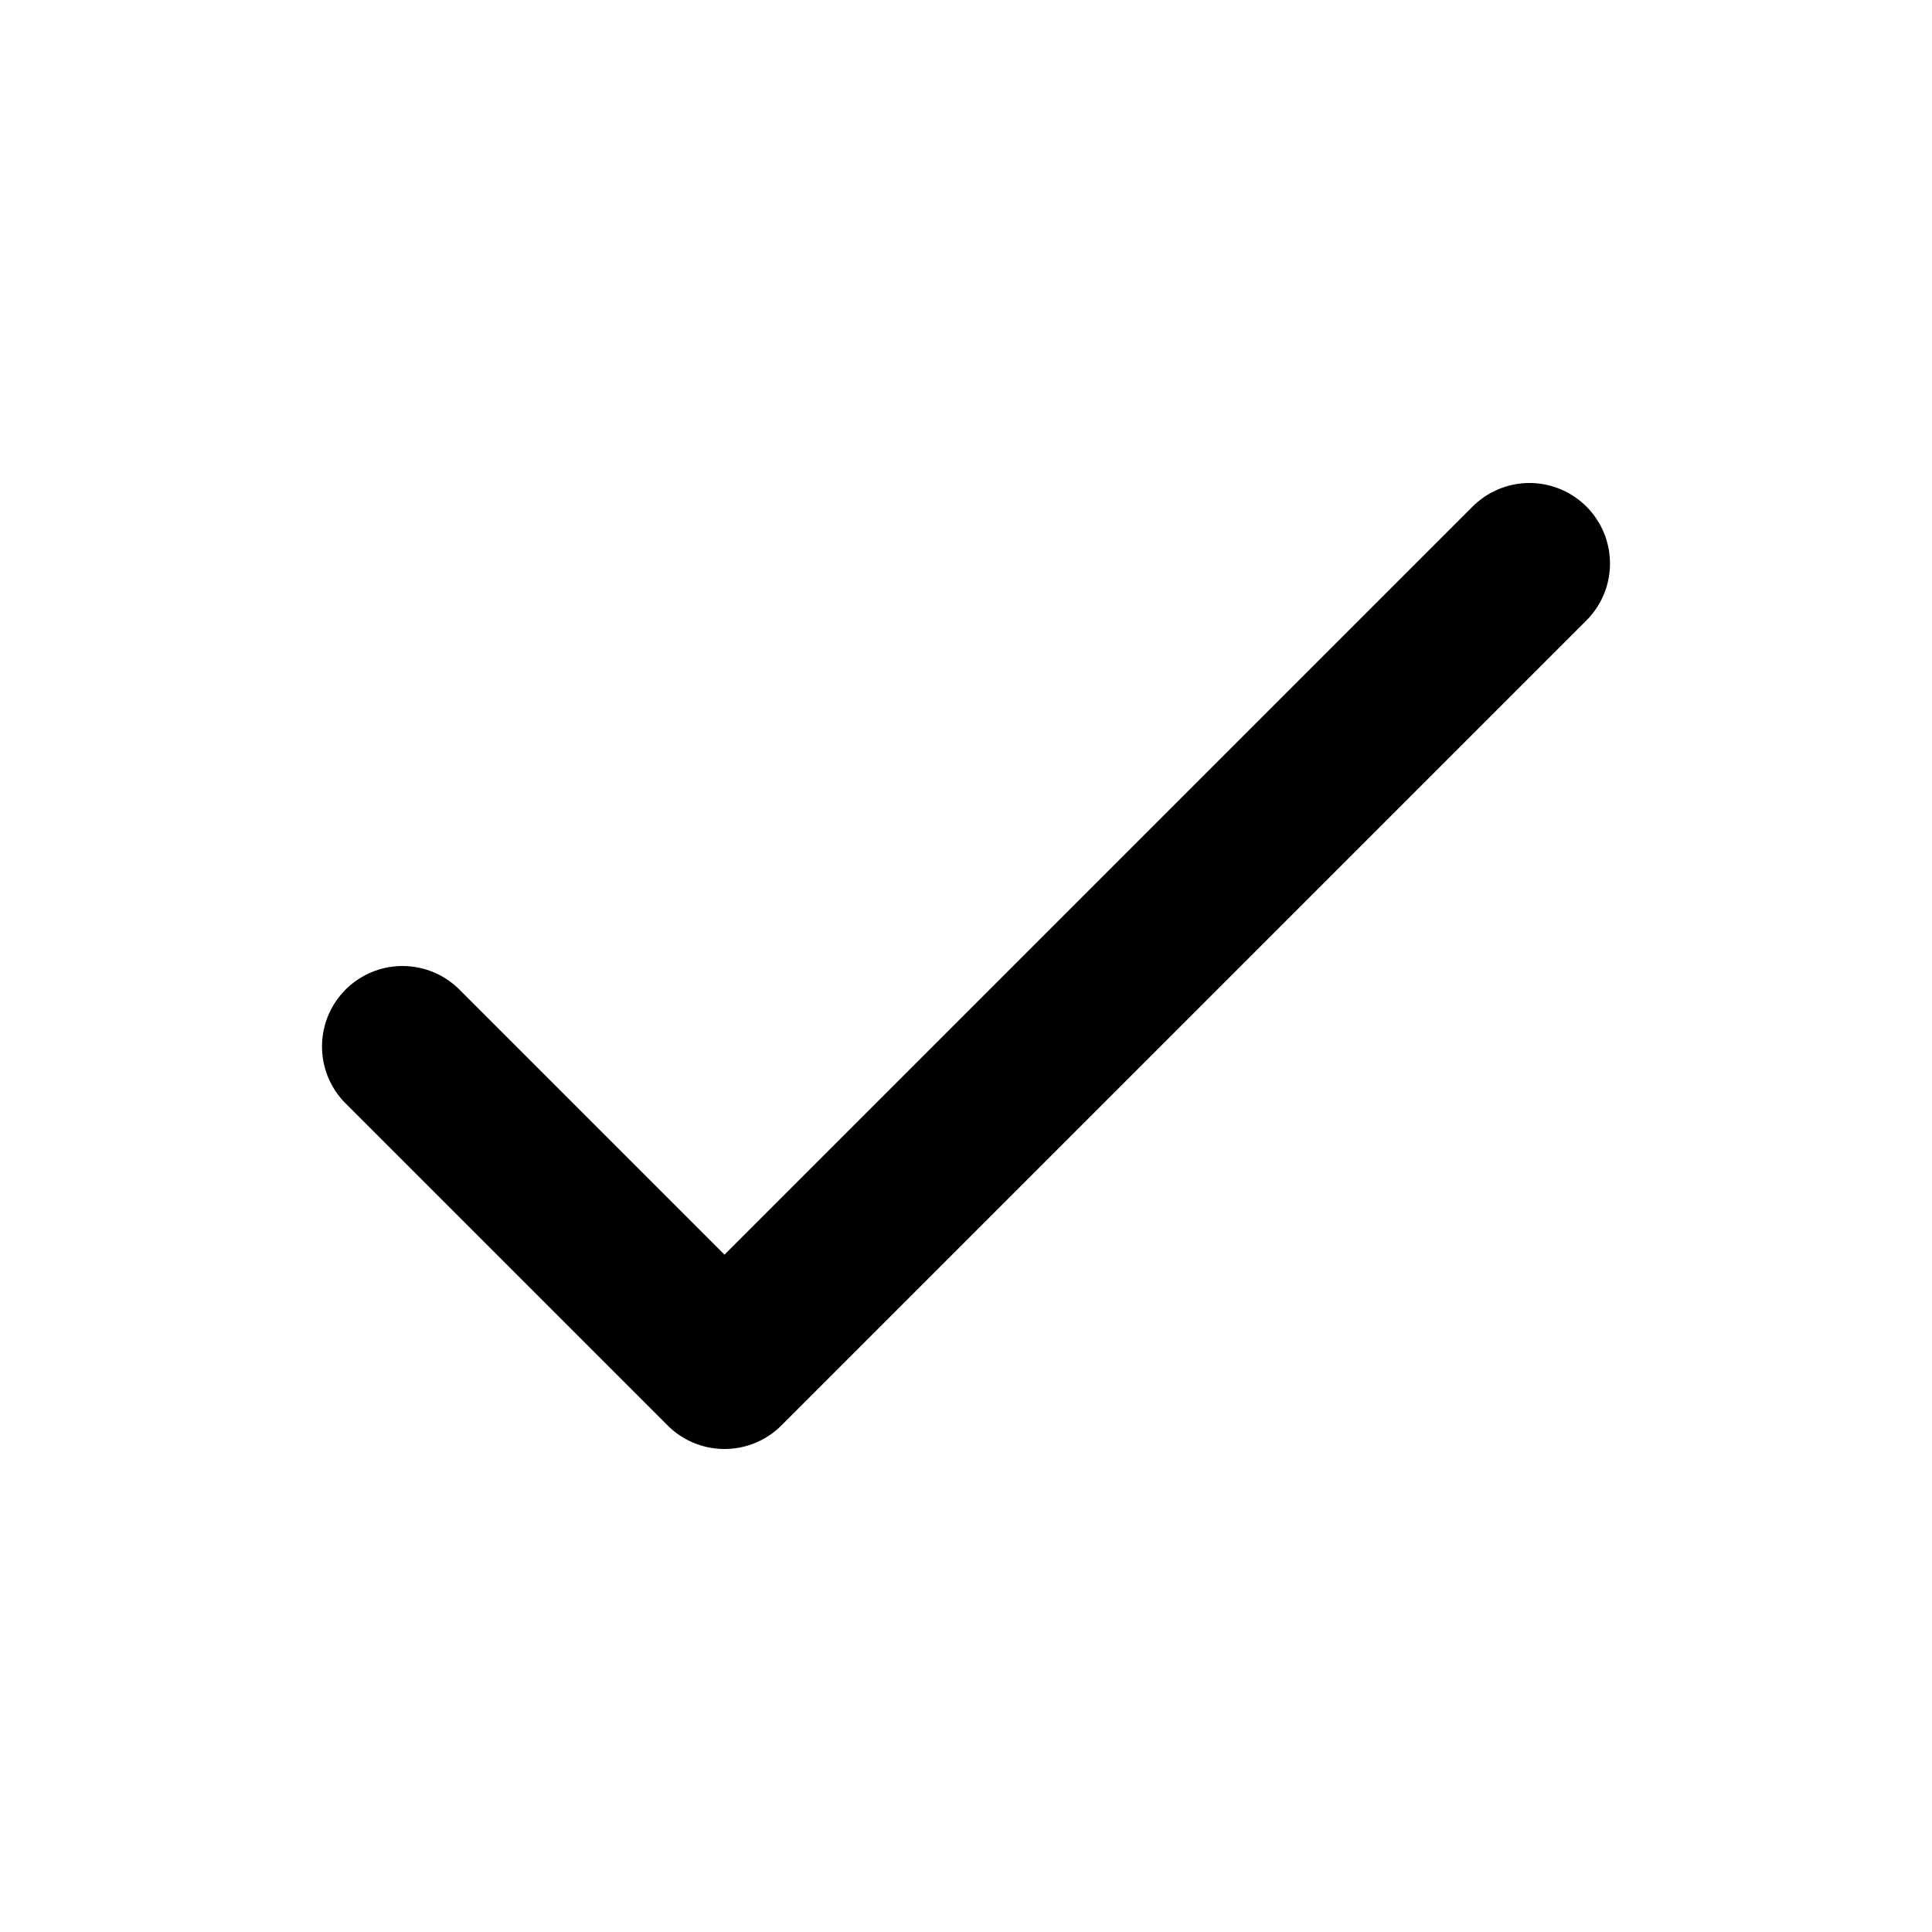
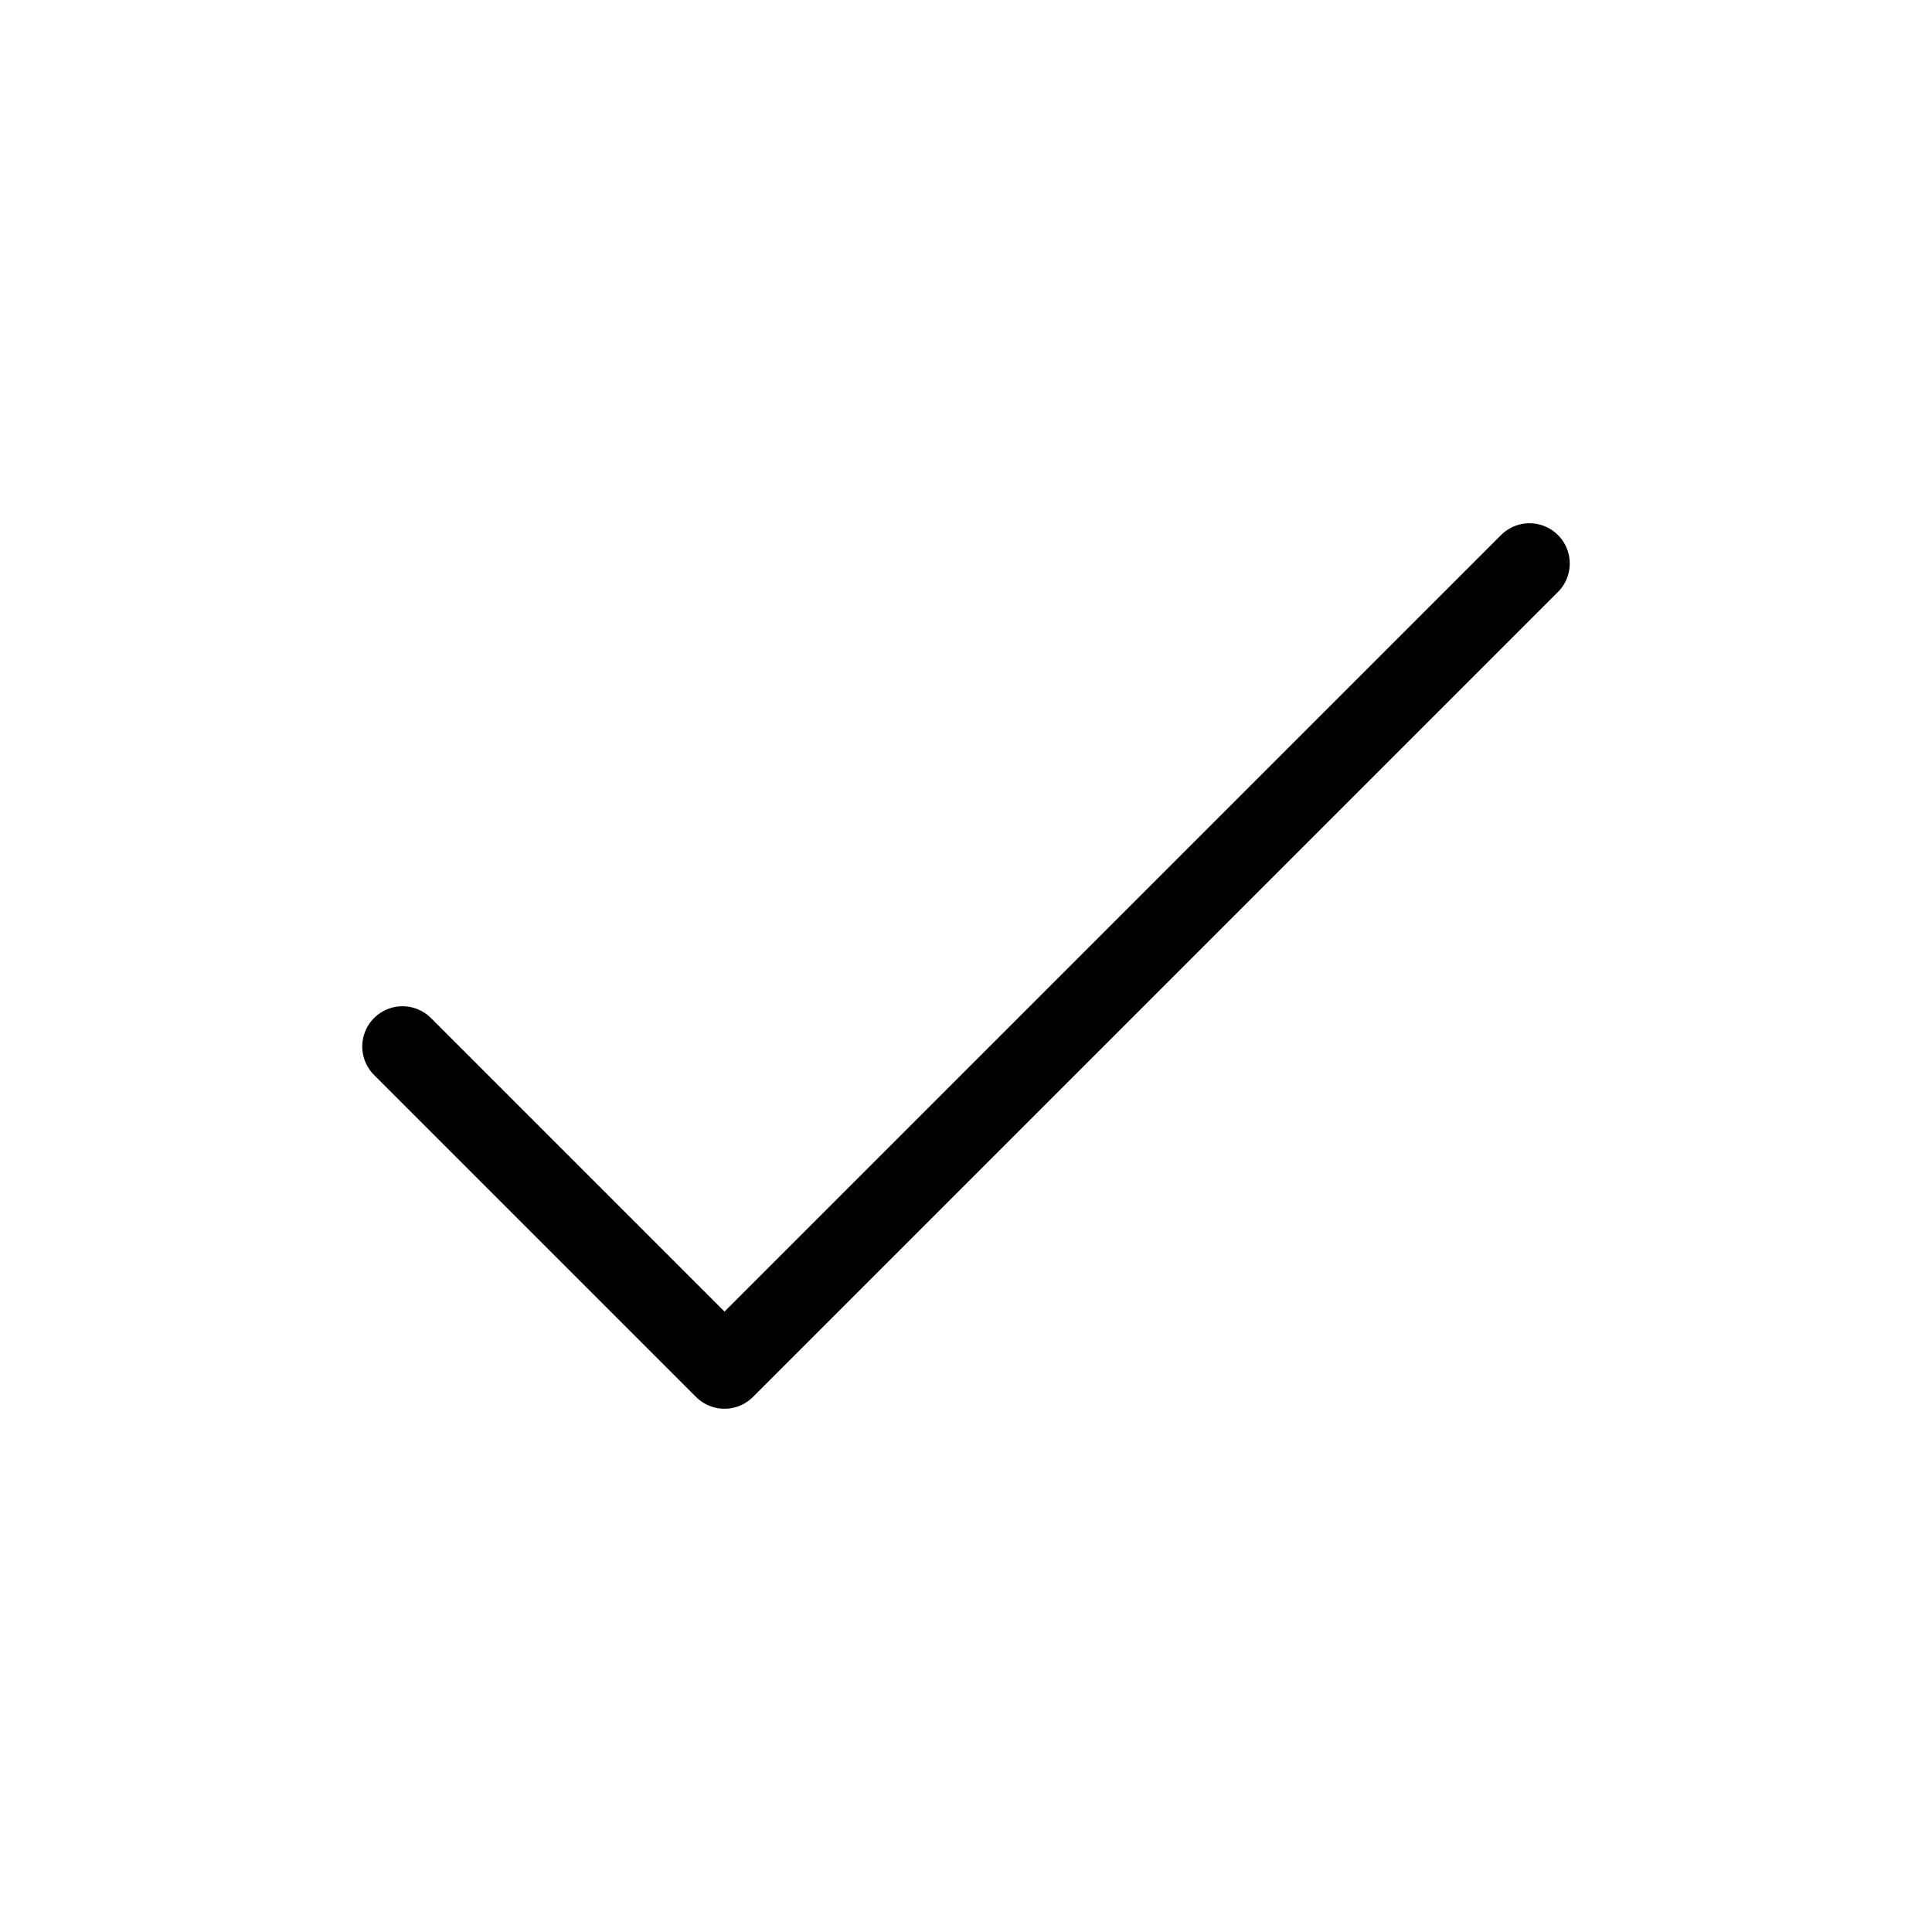
<svg xmlns="http://www.w3.org/2000/svg" class="h-12 w-12 text-red-500 basis-1/4" fill="none" viewBox="0 0 24 24" stroke="currentColor" aria-hidden="true">
-   <path stroke-linecap="round" stroke-linejoin="round" stroke-width="2" d="M5 13l4 4L19 7" />
+   <path stroke-linecap="round" stroke-linejoin="round" stroke-width="1" d="M5 13l4 4L19 7" />
</svg>
